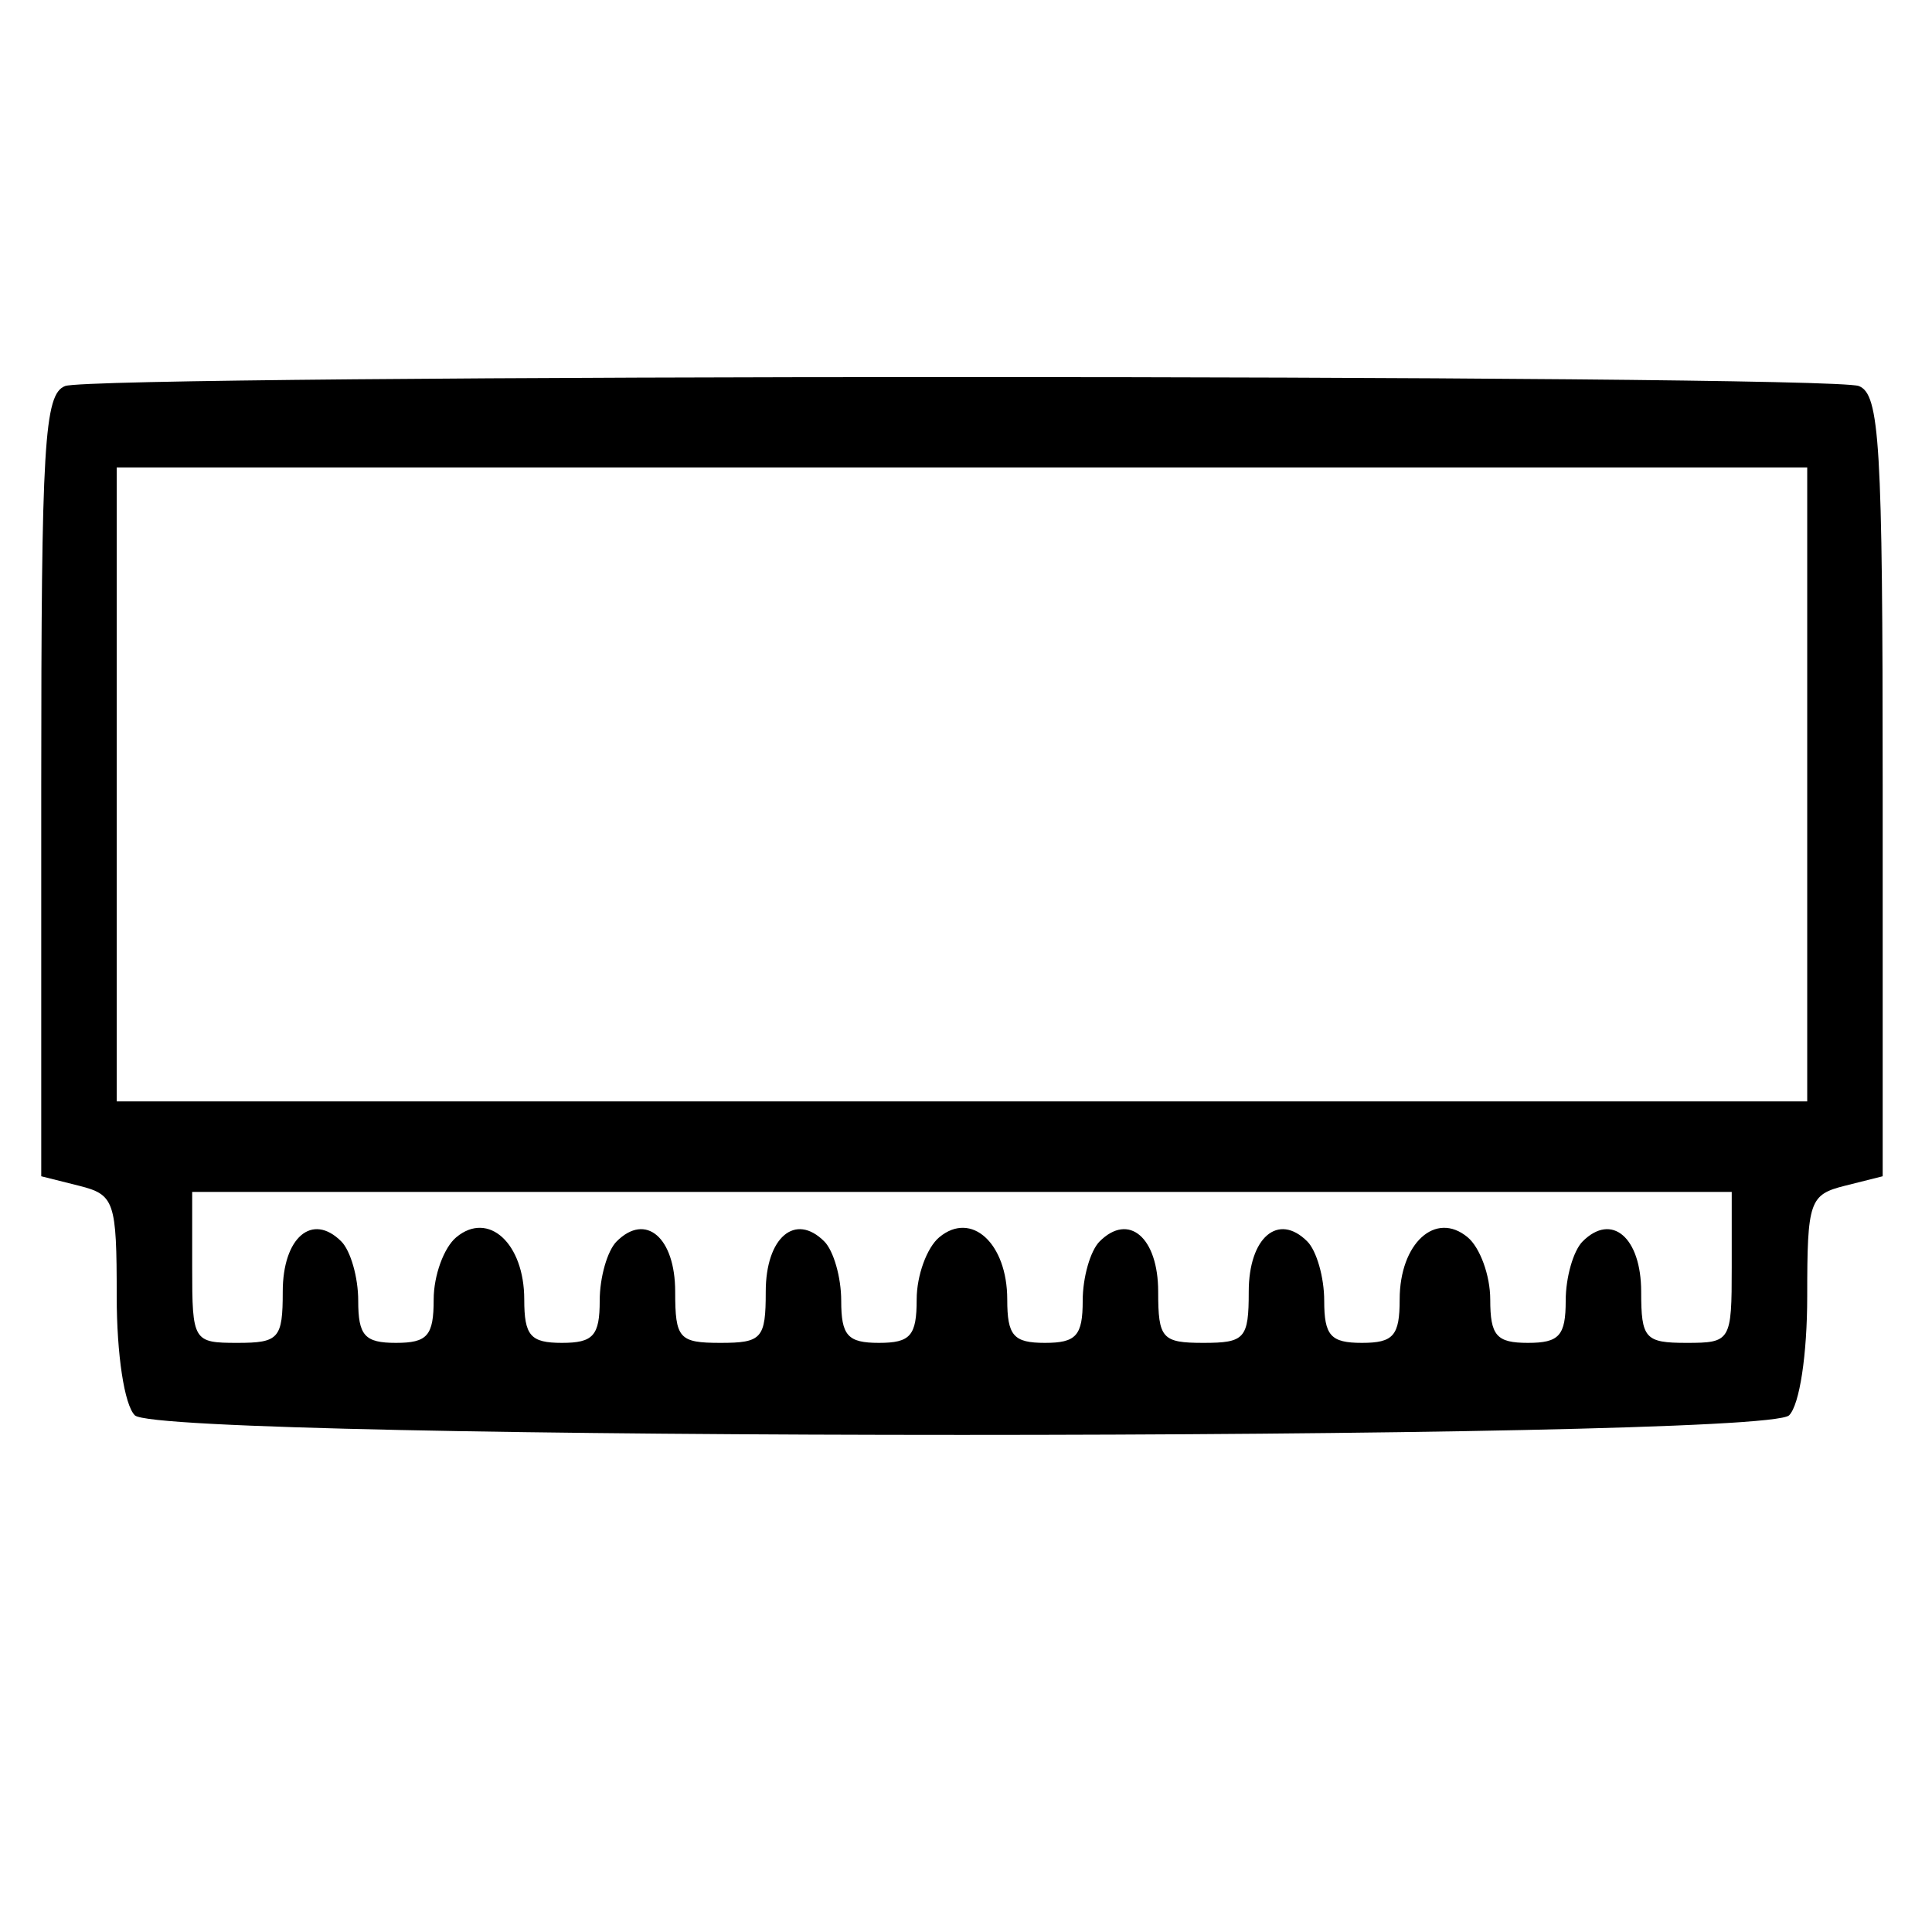
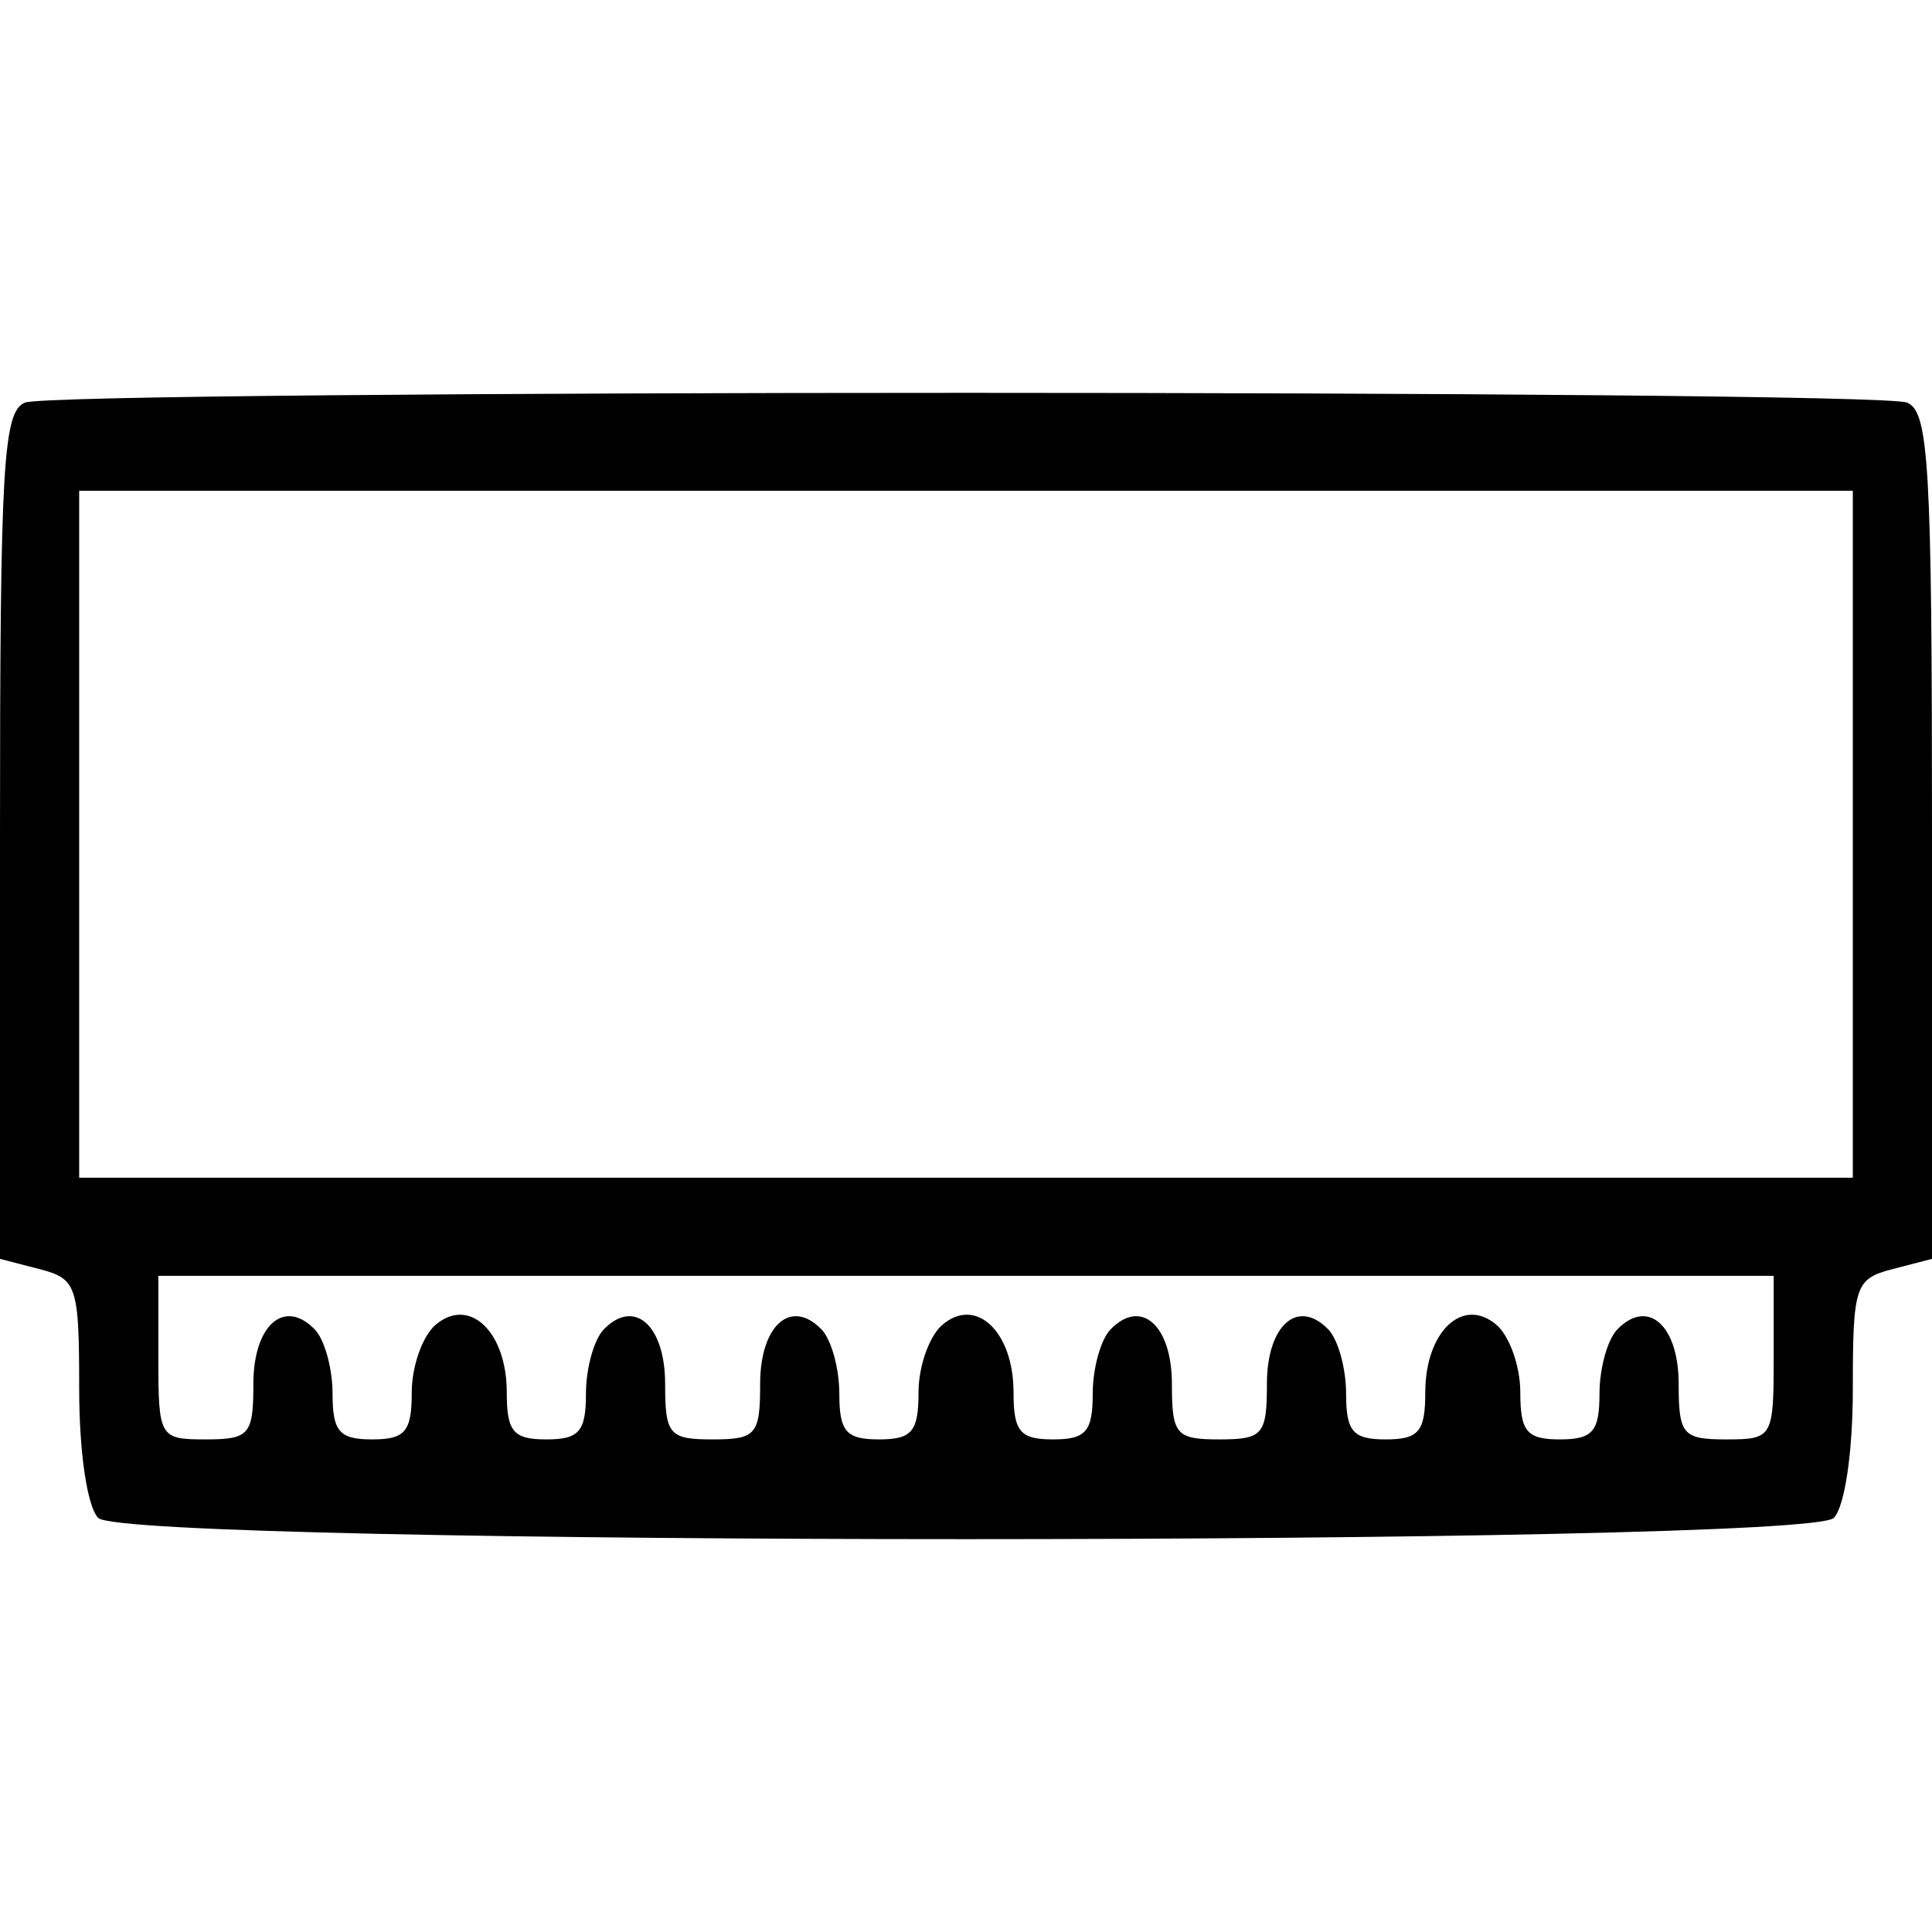
- <svg xmlns="http://www.w3.org/2000/svg" xmlns:ns1="http://www.openswatchbook.org/uri/2009/osb" viewBox="0 0 325.079 325.079" height="325.079" width="325.079" id="svg64" version="1.1">
+ <svg xmlns="http://www.w3.org/2000/svg" xmlns:ns1="http://www.openswatchbook.org/uri/2009/osb" viewBox="0 0 300 300" height="300" width="300" id="svg64" version="1.1">
  <defs id="defs68">
    <linearGradient id="linearGradient5958" ns1:paint="solid">
      <stop style="stop-color:#ffffff;stop-opacity:1;" offset="0" id="stop5956" />
    </linearGradient>
  </defs>
-   <path style="fill:#000000;stroke-width:2.54" d="m 22.686,238.143 c -1.763,-1.763 -3.048,-10.21 -3.048,-20.042 0,-16.009 -0.368,-17.087 -6.349,-18.588 l -6.349,-1.594 v -65.712 c 0,-57.578 0.497,-65.902 4.017,-67.253 5.248,-2.014 296.559,-2.014 301.807,0 3.52,1.351 4.017,9.676 4.017,67.253 v 65.712 l -6.349,1.594 c -5.981,1.501 -6.349,2.579 -6.349,18.588 0,9.832 -1.284,18.279 -3.048,20.042 -4.396,4.396 -273.953,4.396 -278.349,0 z m 24.889,-20.808 c 0,-9.108 4.948,-13.355 9.849,-8.454 1.567,1.567 2.849,6.049 2.849,9.96 0,5.892 1.088,7.111 6.349,7.111 5.302,0 6.349,-1.206 6.349,-7.308 0,-4.019 1.714,-8.731 3.81,-10.47 5.403,-4.484 11.429,1.037 11.429,10.47 0,6.102 1.048,7.308 6.349,7.308 5.261,0 6.349,-1.219 6.349,-7.111 0,-3.911 1.282,-8.393 2.849,-9.96 4.901,-4.901 9.849,-0.654 9.849,8.454 0,7.882 0.65,8.617 7.619,8.617 6.969,0 7.619,-0.736 7.619,-8.617 0,-9.108 4.948,-13.355 9.849,-8.454 1.567,1.567 2.849,6.049 2.849,9.96 0,5.892 1.088,7.111 6.349,7.111 5.302,0 6.349,-1.206 6.349,-7.308 0,-4.019 1.714,-8.731 3.81,-10.47 5.403,-4.484 11.429,1.037 11.429,10.47 0,6.102 1.048,7.308 6.349,7.308 5.261,0 6.349,-1.219 6.349,-7.111 0,-3.911 1.282,-8.393 2.849,-9.96 4.901,-4.901 9.849,-0.654 9.849,8.454 0,7.882 0.65,8.617 7.619,8.617 6.969,0 7.619,-0.736 7.619,-8.617 0,-9.108 4.948,-13.355 9.849,-8.454 1.567,1.567 2.849,6.049 2.849,9.96 0,5.892 1.088,7.111 6.349,7.111 5.302,0 6.349,-1.206 6.349,-7.308 0,-9.433 6.026,-14.953 11.429,-10.47 2.095,1.739 3.81,6.45 3.81,10.47 0,6.102 1.048,7.308 6.349,7.308 5.261,0 6.349,-1.219 6.349,-7.111 0,-3.911 1.282,-8.393 2.849,-9.96 4.901,-4.901 9.849,-0.654 9.849,8.454 0,7.882 0.65,8.617 7.619,8.617 7.45,0 7.619,-0.282 7.619,-12.698 V 200.556 H 161.861 32.337 v 12.698 c 0,12.416 0.169,12.698 7.619,12.698 6.969,0 7.619,-0.736 7.619,-8.617 z M 304.083,131.984 V 78.651 H 161.861 19.639 V 131.984 185.318 H 161.861 304.083 Z" id="path8" />
-   <rect id="rect4496" width="275.147" height="93.667" x="27.205" y="95.044" style="fill:none;fill-opacity:0" />
-   <rect style="fill:none;fill-opacity:0" id="rect5962" width="69.217" height="88.157" x="27.205" y="95.044" />
-   <rect style="fill:#0000e9;fill-opacity:0" id="rect5966" width="269.981" height="92.634" x="27.205" y="95.044" />
-   <path id="rect5968" style="fill:#0000e9;fill-opacity:0" d="M 27.205,95.045 V 188.023 H 293.053 V 95.045 Z m 14.141,4.148 c 0.485,-0.022 0.976,0.051 1.559,0.357 0.446,0.235 0.637,0.783 0.955,1.174 0.075,0.371 0.183,0.735 0.225,1.111 0.033,0.3 -0.007,0.601 -0.037,0.9 0.196,0.028 0.393,0.061 0.586,0.07 -0.114,0.307 -0.183,0.487 -0.262,0.684 0.02,0.018 0.045,0.03 0.064,0.049 0.236,0.22 -0.033,0.647 -0.1,0.963 -0.018,0.084 -0.04,0.156 -0.059,0.236 0.016,0.203 0.02,0.417 -0.004,0.689 -0.061,0.689 -0.297,1.119 -0.535,1.752 -0.909,2.413 -0.001,0.128 -1.113,2.859 -0.512,0.961 -1.212,2.551 -2.205,3.658 -0.06,0.225 -0.151,0.355 -0.295,0.332 -0.702,0.663 -1.544,1.056 -2.566,0.838 -0.629,-0.134 -0.861,-0.534 -0.9,-1.016 -1.161,1.604 -1.542,2.288 -3.203,3.701 -1.351,1.15 -2.238,2.137 -4.115,0.904 -0.46,-0.302 -0.462,-0.997 -0.693,-1.496 0.055,-1.371 -8.88e-4,-1.956 0.559,-3.414 0.187,-0.489 1.821,-2.965 2.01,-3.332 0.217,-0.423 0.403,-0.852 0.578,-1.285 -0.069,-0.068 -0.036,-0.038 -0.166,-0.166 -0.312,-0.33 -0.663,-0.626 -0.934,-0.99 -0.584,-0.786 -0.553,-1.661 -0.85,-2.506 0.265,-0.749 0.561,-1.487 0.795,-2.246 0.261,-0.186 -0.386,0.218 1.053,-0.92 1.798,-1.422 1.481,-1.111 3.68,-2.129 0.651,-0.123 1.296,-0.282 1.953,-0.367 0.443,-0.057 0.892,-0.038 1.338,-0.057 0.387,-0.045 0.776,-0.083 1.162,-0.137 0.558,-0.077 1.037,-0.196 1.521,-0.219 z m -0.807,2.447 c -0.304,0.224 -0.129,0.393 0.111,0.545 0.003,-0.155 0.011,-0.311 -0.008,-0.463 -0.005,-0.044 -0.069,-0.054 -0.104,-0.082 z m 0.082,1.16 c -0.072,-8.5e-4 -0.146,-0.006 -0.211,0.004 -0.445,0.065 -0.894,0.108 -1.34,0.162 -0.529,0.026 -1.062,0.012 -1.588,0.078 -0.488,0.062 -0.961,0.205 -1.441,0.307 -0.213,0.082 -0.405,0.19 -0.6,0.297 0.811,0.261 1.35,1.309 0.816,2.91 -0.196,0.589 -0.385,1.161 -0.576,1.736 0.128,0.294 0.191,0.575 0.197,0.834 0.021,-0.029 0.043,-0.057 0.064,-0.086 1.372,-1.889 2.685,-3.823 4.211,-5.594 0.129,-0.15 0.295,-0.315 0.453,-0.475 0.005,-0.058 0.009,-0.116 0.014,-0.174 z" />
-   <path style="fill:#0000e9;fill-opacity:0;stroke-width:0.344" d="m 52.999,182.505 c -11.327,-0.461 -15.552,-1.24 -16.961,-3.13 -0.332,-0.445 -0.826,-1.895 -1.097,-3.22 -2.501,-12.243 -2.501,-55.597 0,-67.84 0.611,-2.991 1.235,-3.848 3.423,-4.703 5.881,-2.298 37.634,-2.459 44.423,-0.225 3.611,1.188 3.938,1.833 4.814,9.482 2.02,17.642 1.411,56.588 -1.012,64.692 -0.646,2.16 -1.182,2.656 -3.802,3.517 -3.615,1.188 -18.332,1.892 -29.787,1.426 z m 20.662,-40.23 v -27.853 L 72.886,114.214 c -1.011,-0.271 -22.922,-0.271 -23.933,0 l -0.775,0.208 v 27.853 27.853 h 12.741 12.741 z" id="path6039" />
-   <path style="fill:#0000e9;fill-opacity:0;stroke-width:0.344" d="m 52.999,182.505 c -11.327,-0.461 -15.552,-1.24 -16.961,-3.13 -0.332,-0.445 -0.826,-1.895 -1.097,-3.22 -2.501,-12.243 -2.501,-55.597 0,-67.84 0.611,-2.991 1.235,-3.848 3.423,-4.703 5.881,-2.298 37.634,-2.459 44.423,-0.225 3.611,1.188 3.938,1.833 4.814,9.482 2.02,17.642 1.411,56.588 -1.012,64.692 -0.646,2.16 -1.182,2.656 -3.802,3.517 -3.615,1.188 -18.332,1.892 -29.787,1.426 z m 20.662,-40.23 v -27.853 L 72.886,114.214 c -1.011,-0.271 -22.922,-0.271 -23.933,0 l -0.775,0.208 v 27.853 27.853 h 12.741 12.741 z" id="path6041" />
-   <path style="fill:#0000e9;fill-opacity:0;stroke-width:0.344" d="m 52.999,182.505 c -11.327,-0.461 -15.552,-1.24 -16.961,-3.13 -0.332,-0.445 -0.826,-1.895 -1.097,-3.22 -2.501,-12.243 -2.501,-55.597 0,-67.84 0.611,-2.991 1.235,-3.848 3.423,-4.703 5.881,-2.298 37.634,-2.459 44.423,-0.225 3.611,1.188 3.938,1.833 4.814,9.482 2.02,17.642 1.411,56.588 -1.012,64.692 -0.646,2.16 -1.182,2.656 -3.802,3.517 -3.615,1.188 -18.332,1.892 -29.787,1.426 z m 20.662,-40.23 v -27.853 L 72.886,114.214 c -1.011,-0.271 -22.922,-0.271 -23.933,0 l -0.775,0.208 v 27.853 27.853 h 12.741 12.741 z" id="path6043" />
-   <path style="fill:#0000e9;fill-opacity:0;stroke-width:0.344" d="m 52.999,182.505 c -11.327,-0.461 -15.552,-1.24 -16.961,-3.13 -0.332,-0.445 -0.826,-1.895 -1.097,-3.22 -2.501,-12.243 -2.501,-55.597 0,-67.84 0.611,-2.991 1.235,-3.848 3.423,-4.703 5.881,-2.298 37.634,-2.459 44.423,-0.225 3.611,1.188 3.938,1.833 4.814,9.482 2.02,17.642 1.411,56.588 -1.012,64.692 -0.646,2.16 -1.182,2.656 -3.802,3.517 -3.615,1.188 -18.332,1.892 -29.787,1.426 z m 20.662,-40.23 v -27.853 L 72.886,114.214 c -1.011,-0.271 -22.922,-0.271 -23.933,0 l -0.775,0.208 v 27.853 27.853 h 12.741 12.741 z" id="path6045" />
+   <path style="fill:#000000;stroke-width:2.499" d="m 15.246,235.701 c -1.707,-1.763 -2.951,-10.21 -2.951,-20.042 0,-16.009 -0.356,-17.087 -6.148,-18.588 L 0,195.477 V 129.765 C 0,72.188 0.481,63.863 3.89,62.512 c 5.082,-2.014 287.139,-2.014 292.221,0 3.408,1.351 3.89,9.676 3.89,67.253 v 65.712 l -6.148,1.594 c -5.791,1.501 -6.148,2.579 -6.148,18.588 0,9.832 -1.244,18.279 -2.951,20.042 -4.257,4.396 -265.252,4.396 -269.508,0 z m 24.098,-20.808 c 0,-9.108 4.791,-13.355 9.536,-8.454 1.517,1.567 2.759,6.049 2.759,9.96 0,5.892 1.054,7.111 6.148,7.111 5.133,0 6.148,-1.206 6.148,-7.308 0,-4.019 1.66,-8.731 3.689,-10.47 5.231,-4.484 11.066,1.037 11.066,10.47 0,6.102 1.014,7.308 6.148,7.308 5.094,0 6.148,-1.219 6.148,-7.111 0,-3.911 1.241,-8.393 2.759,-9.96 4.745,-4.901 9.536,-0.654 9.536,8.454 0,7.882 0.63,8.617 7.377,8.617 6.747,0 7.377,-0.736 7.377,-8.617 0,-9.108 4.791,-13.355 9.536,-8.454 1.517,1.567 2.759,6.049 2.759,9.96 0,5.892 1.054,7.111 6.148,7.111 5.133,0 6.148,-1.206 6.148,-7.308 0,-4.019 1.66,-8.731 3.689,-10.47 5.231,-4.484 11.066,1.037 11.066,10.47 0,6.102 1.014,7.308 6.148,7.308 5.094,0 6.148,-1.219 6.148,-7.111 0,-3.911 1.241,-8.393 2.759,-9.96 4.745,-4.901 9.536,-0.654 9.536,8.454 0,7.882 0.63,8.617 7.377,8.617 6.747,0 7.377,-0.736 7.377,-8.617 0,-9.108 4.791,-13.355 9.536,-8.454 1.517,1.567 2.759,6.049 2.759,9.96 0,5.892 1.054,7.111 6.148,7.111 5.133,0 6.148,-1.206 6.148,-7.308 0,-9.433 5.835,-14.953 11.066,-10.47 2.029,1.739 3.689,6.45 3.689,10.47 0,6.102 1.014,7.308 6.148,7.308 5.094,0 6.148,-1.219 6.148,-7.111 0,-3.911 1.241,-8.393 2.759,-9.96 4.745,-4.901 9.536,-0.654 9.536,8.454 0,7.882 0.63,8.617 7.377,8.617 7.213,0 7.377,-0.282 7.377,-12.698 V 198.113 H 150 24.59 v 12.698 c 0,12.416 0.164,12.698 7.377,12.698 6.747,0 7.377,-0.736 7.377,-8.617 z M 287.705,129.542 V 76.209 H 150 12.295 v 53.333 53.333 H 150 287.705 Z" id="path8" />
+   <rect id="rect4496" width="266.407" height="93.667" x="19.621" y="92.602" style="fill:none;fill-opacity:0;stroke-width:0.984" />
+   <rect style="fill:none;fill-opacity:0;stroke-width:0.984" id="rect5962" width="67.019" height="88.157" x="19.621" y="92.602" />
+   <rect style="fill:#0000e9;fill-opacity:0;stroke-width:0.984" id="rect5966" width="261.406" height="92.634" x="19.621" y="92.602" />
+   <path id="rect5968" style="fill:#0000e9;fill-opacity:0;stroke-width:0.984" d="M 19.621,92.603 V 185.581 H 277.025 V 92.603 Z m 13.691,4.148 c 0.469,-0.022 0.945,0.051 1.509,0.357 0.432,0.235 0.616,0.783 0.925,1.174 0.073,0.371 0.177,0.735 0.217,1.111 0.032,0.3 -0.007,0.601 -0.036,0.9 0.19,0.028 0.38,0.061 0.567,0.07 -0.11,0.307 -0.177,0.487 -0.253,0.684 0.02,0.018 0.043,0.03 0.062,0.049 0.229,0.22 -0.032,0.647 -0.096,0.963 -0.017,0.084 -0.039,0.156 -0.057,0.236 0.016,0.203 0.02,0.417 -0.004,0.689 -0.059,0.689 -0.287,1.119 -0.518,1.752 -0.88,2.413 -0.001,0.128 -1.078,2.859 -0.496,0.961 -1.174,2.551 -2.135,3.658 -0.058,0.225 -0.147,0.355 -0.286,0.332 -0.68,0.663 -1.495,1.056 -2.485,0.838 -0.609,-0.134 -0.833,-0.534 -0.872,-1.016 -1.124,1.604 -1.493,2.288 -3.101,3.701 -1.308,1.15 -2.167,2.137 -3.985,0.904 -0.445,-0.302 -0.447,-0.997 -0.671,-1.496 0.053,-1.371 -8.6e-4,-1.956 0.541,-3.414 0.181,-0.489 1.763,-2.965 1.946,-3.332 0.21,-0.423 0.39,-0.852 0.56,-1.285 -0.067,-0.068 -0.035,-0.038 -0.161,-0.166 -0.302,-0.33 -0.642,-0.626 -0.904,-0.99 -0.566,-0.786 -0.535,-1.661 -0.823,-2.506 0.257,-0.749 0.543,-1.487 0.77,-2.246 0.252,-0.186 -0.374,0.218 1.019,-0.92 1.741,-1.422 1.434,-1.111 3.563,-2.129 0.631,-0.123 1.254,-0.282 1.891,-0.367 0.428,-0.057 0.864,-0.038 1.295,-0.057 0.375,-0.045 0.751,-0.083 1.125,-0.137 0.54,-0.077 1.004,-0.196 1.473,-0.219 z m -0.781,2.447 c -0.295,0.224 -0.124,0.393 0.108,0.545 0.003,-0.155 0.01,-0.311 -0.008,-0.463 -0.005,-0.044 -0.067,-0.054 -0.1,-0.082 z m 0.079,1.16 c -0.07,-8.5e-4 -0.142,-0.006 -0.204,0.004 -0.431,0.065 -0.865,0.108 -1.297,0.162 -0.513,0.026 -1.028,0.012 -1.537,0.078 -0.472,0.062 -0.93,0.205 -1.396,0.307 -0.206,0.082 -0.393,0.19 -0.581,0.297 0.785,0.261 1.307,1.309 0.79,2.91 -0.19,0.589 -0.373,1.161 -0.558,1.736 0.124,0.294 0.185,0.575 0.191,0.834 0.021,-0.029 0.042,-0.057 0.062,-0.086 1.328,-1.889 2.6,-3.823 4.077,-5.594 0.125,-0.15 0.285,-0.315 0.439,-0.475 0.005,-0.058 0.008,-0.116 0.013,-0.174 z" />
+   <path style="fill:#0000e9;fill-opacity:0;stroke-width:0.339" d="m 44.596,180.063 c -10.967,-0.461 -15.058,-1.24 -16.423,-3.13 -0.322,-0.445 -0.8,-1.895 -1.062,-3.22 -2.422,-12.243 -2.422,-55.597 0,-67.84 0.592,-2.991 1.196,-3.848 3.314,-4.703 5.694,-2.298 36.439,-2.459 43.012,-0.225 3.496,1.188 3.813,1.833 4.661,9.482 1.956,17.642 1.366,56.588 -0.98,64.692 -0.625,2.16 -1.145,2.656 -3.681,3.517 -3.501,1.188 -17.749,1.892 -28.841,1.426 z m 20.006,-40.23 v -27.853 l -0.75,-0.208 c -0.979,-0.271 -22.194,-0.271 -23.173,0 l -0.75,0.208 v 27.853 27.853 h 12.337 12.337 z" id="path6039" />
+   <path style="fill:#0000e9;fill-opacity:0;stroke-width:0.339" d="m 44.596,180.063 c -10.967,-0.461 -15.058,-1.24 -16.423,-3.13 -0.322,-0.445 -0.8,-1.895 -1.062,-3.22 -2.422,-12.243 -2.422,-55.597 0,-67.84 0.592,-2.991 1.196,-3.848 3.314,-4.703 5.694,-2.298 36.439,-2.459 43.012,-0.225 3.496,1.188 3.813,1.833 4.661,9.482 1.956,17.642 1.366,56.588 -0.98,64.692 -0.625,2.16 -1.145,2.656 -3.681,3.517 -3.501,1.188 -17.749,1.892 -28.841,1.426 z m 20.006,-40.23 v -27.853 l -0.75,-0.208 c -0.979,-0.271 -22.194,-0.271 -23.173,0 l -0.75,0.208 v 27.853 27.853 h 12.337 12.337 z" id="path6041" />
+   <path style="fill:#0000e9;fill-opacity:0;stroke-width:0.339" d="m 44.596,180.063 c -10.967,-0.461 -15.058,-1.24 -16.423,-3.13 -0.322,-0.445 -0.8,-1.895 -1.062,-3.22 -2.422,-12.243 -2.422,-55.597 0,-67.84 0.592,-2.991 1.196,-3.848 3.314,-4.703 5.694,-2.298 36.439,-2.459 43.012,-0.225 3.496,1.188 3.813,1.833 4.661,9.482 1.956,17.642 1.366,56.588 -0.98,64.692 -0.625,2.16 -1.145,2.656 -3.681,3.517 -3.501,1.188 -17.749,1.892 -28.841,1.426 z m 20.006,-40.23 v -27.853 l -0.75,-0.208 c -0.979,-0.271 -22.194,-0.271 -23.173,0 l -0.75,0.208 v 27.853 27.853 h 12.337 12.337 z" id="path6043" />
+   <path style="fill:#0000e9;fill-opacity:0;stroke-width:0.339" d="m 44.596,180.063 c -10.967,-0.461 -15.058,-1.24 -16.423,-3.13 -0.322,-0.445 -0.8,-1.895 -1.062,-3.22 -2.422,-12.243 -2.422,-55.597 0,-67.84 0.592,-2.991 1.196,-3.848 3.314,-4.703 5.694,-2.298 36.439,-2.459 43.012,-0.225 3.496,1.188 3.813,1.833 4.661,9.482 1.956,17.642 1.366,56.588 -0.98,64.692 -0.625,2.16 -1.145,2.656 -3.681,3.517 -3.501,1.188 -17.749,1.892 -28.841,1.426 z m 20.006,-40.23 v -27.853 l -0.75,-0.208 c -0.979,-0.271 -22.194,-0.271 -23.173,0 l -0.75,0.208 v 27.853 27.853 h 12.337 12.337 z" id="path6045" />
</svg>
